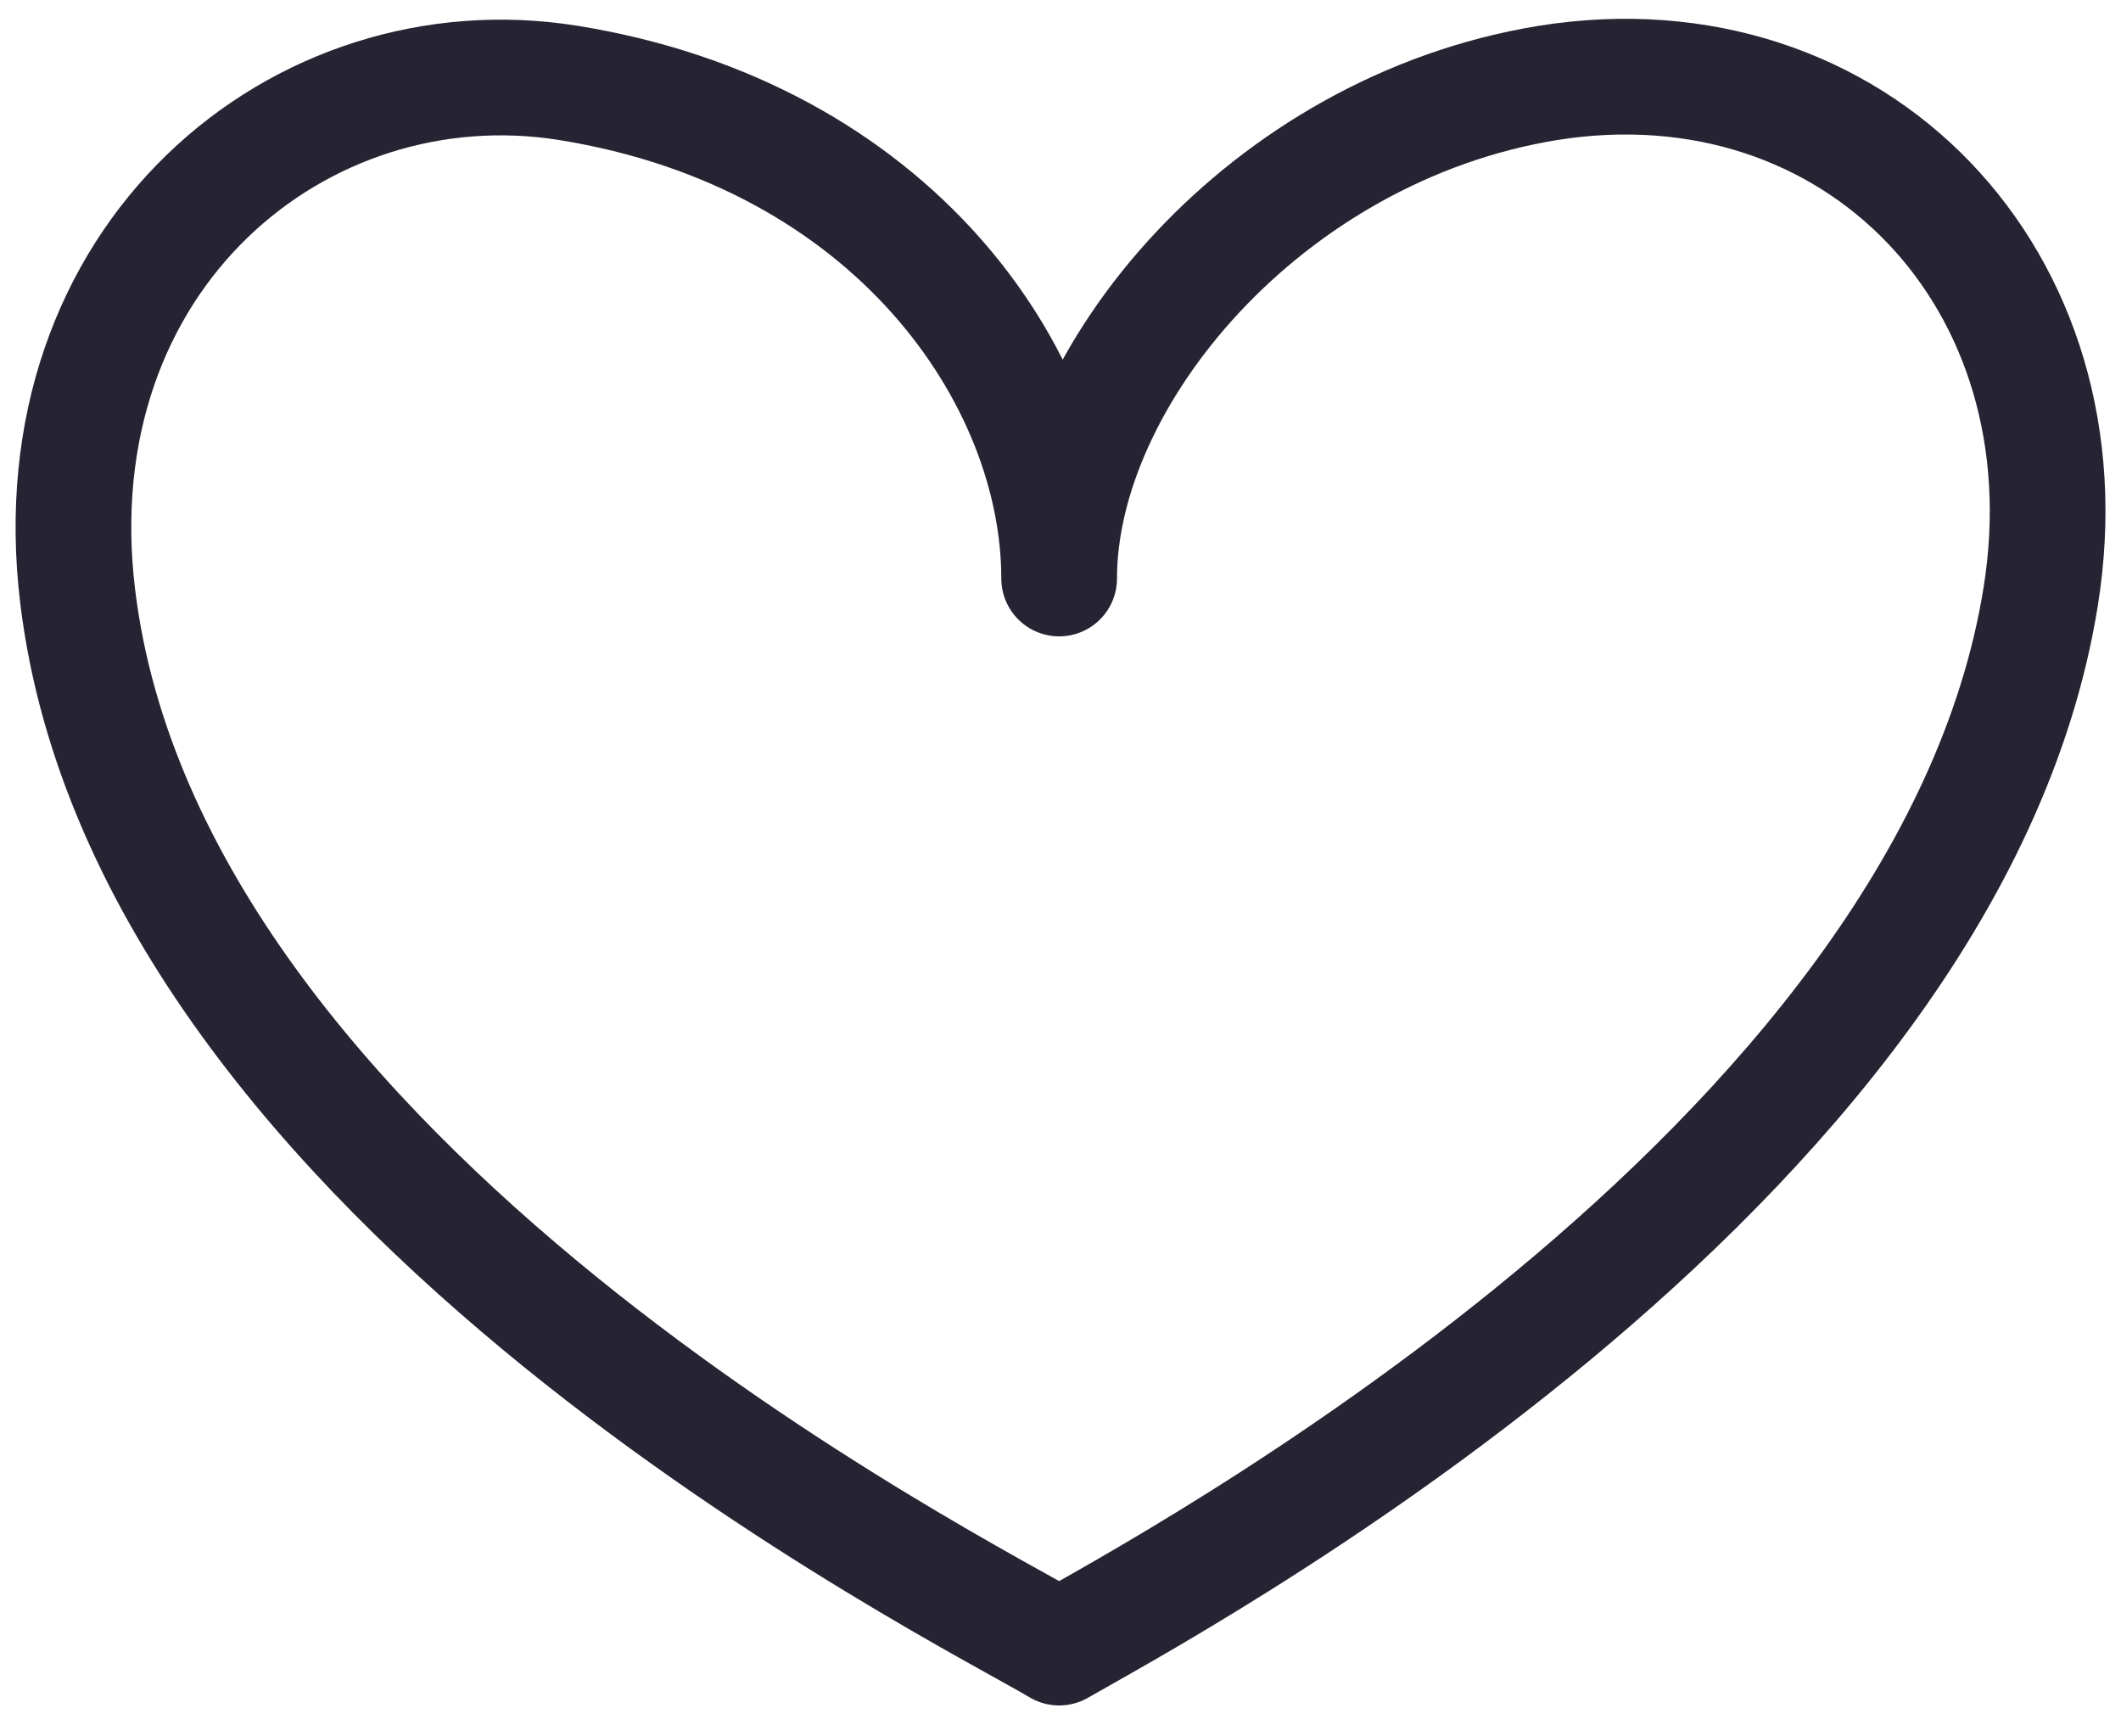
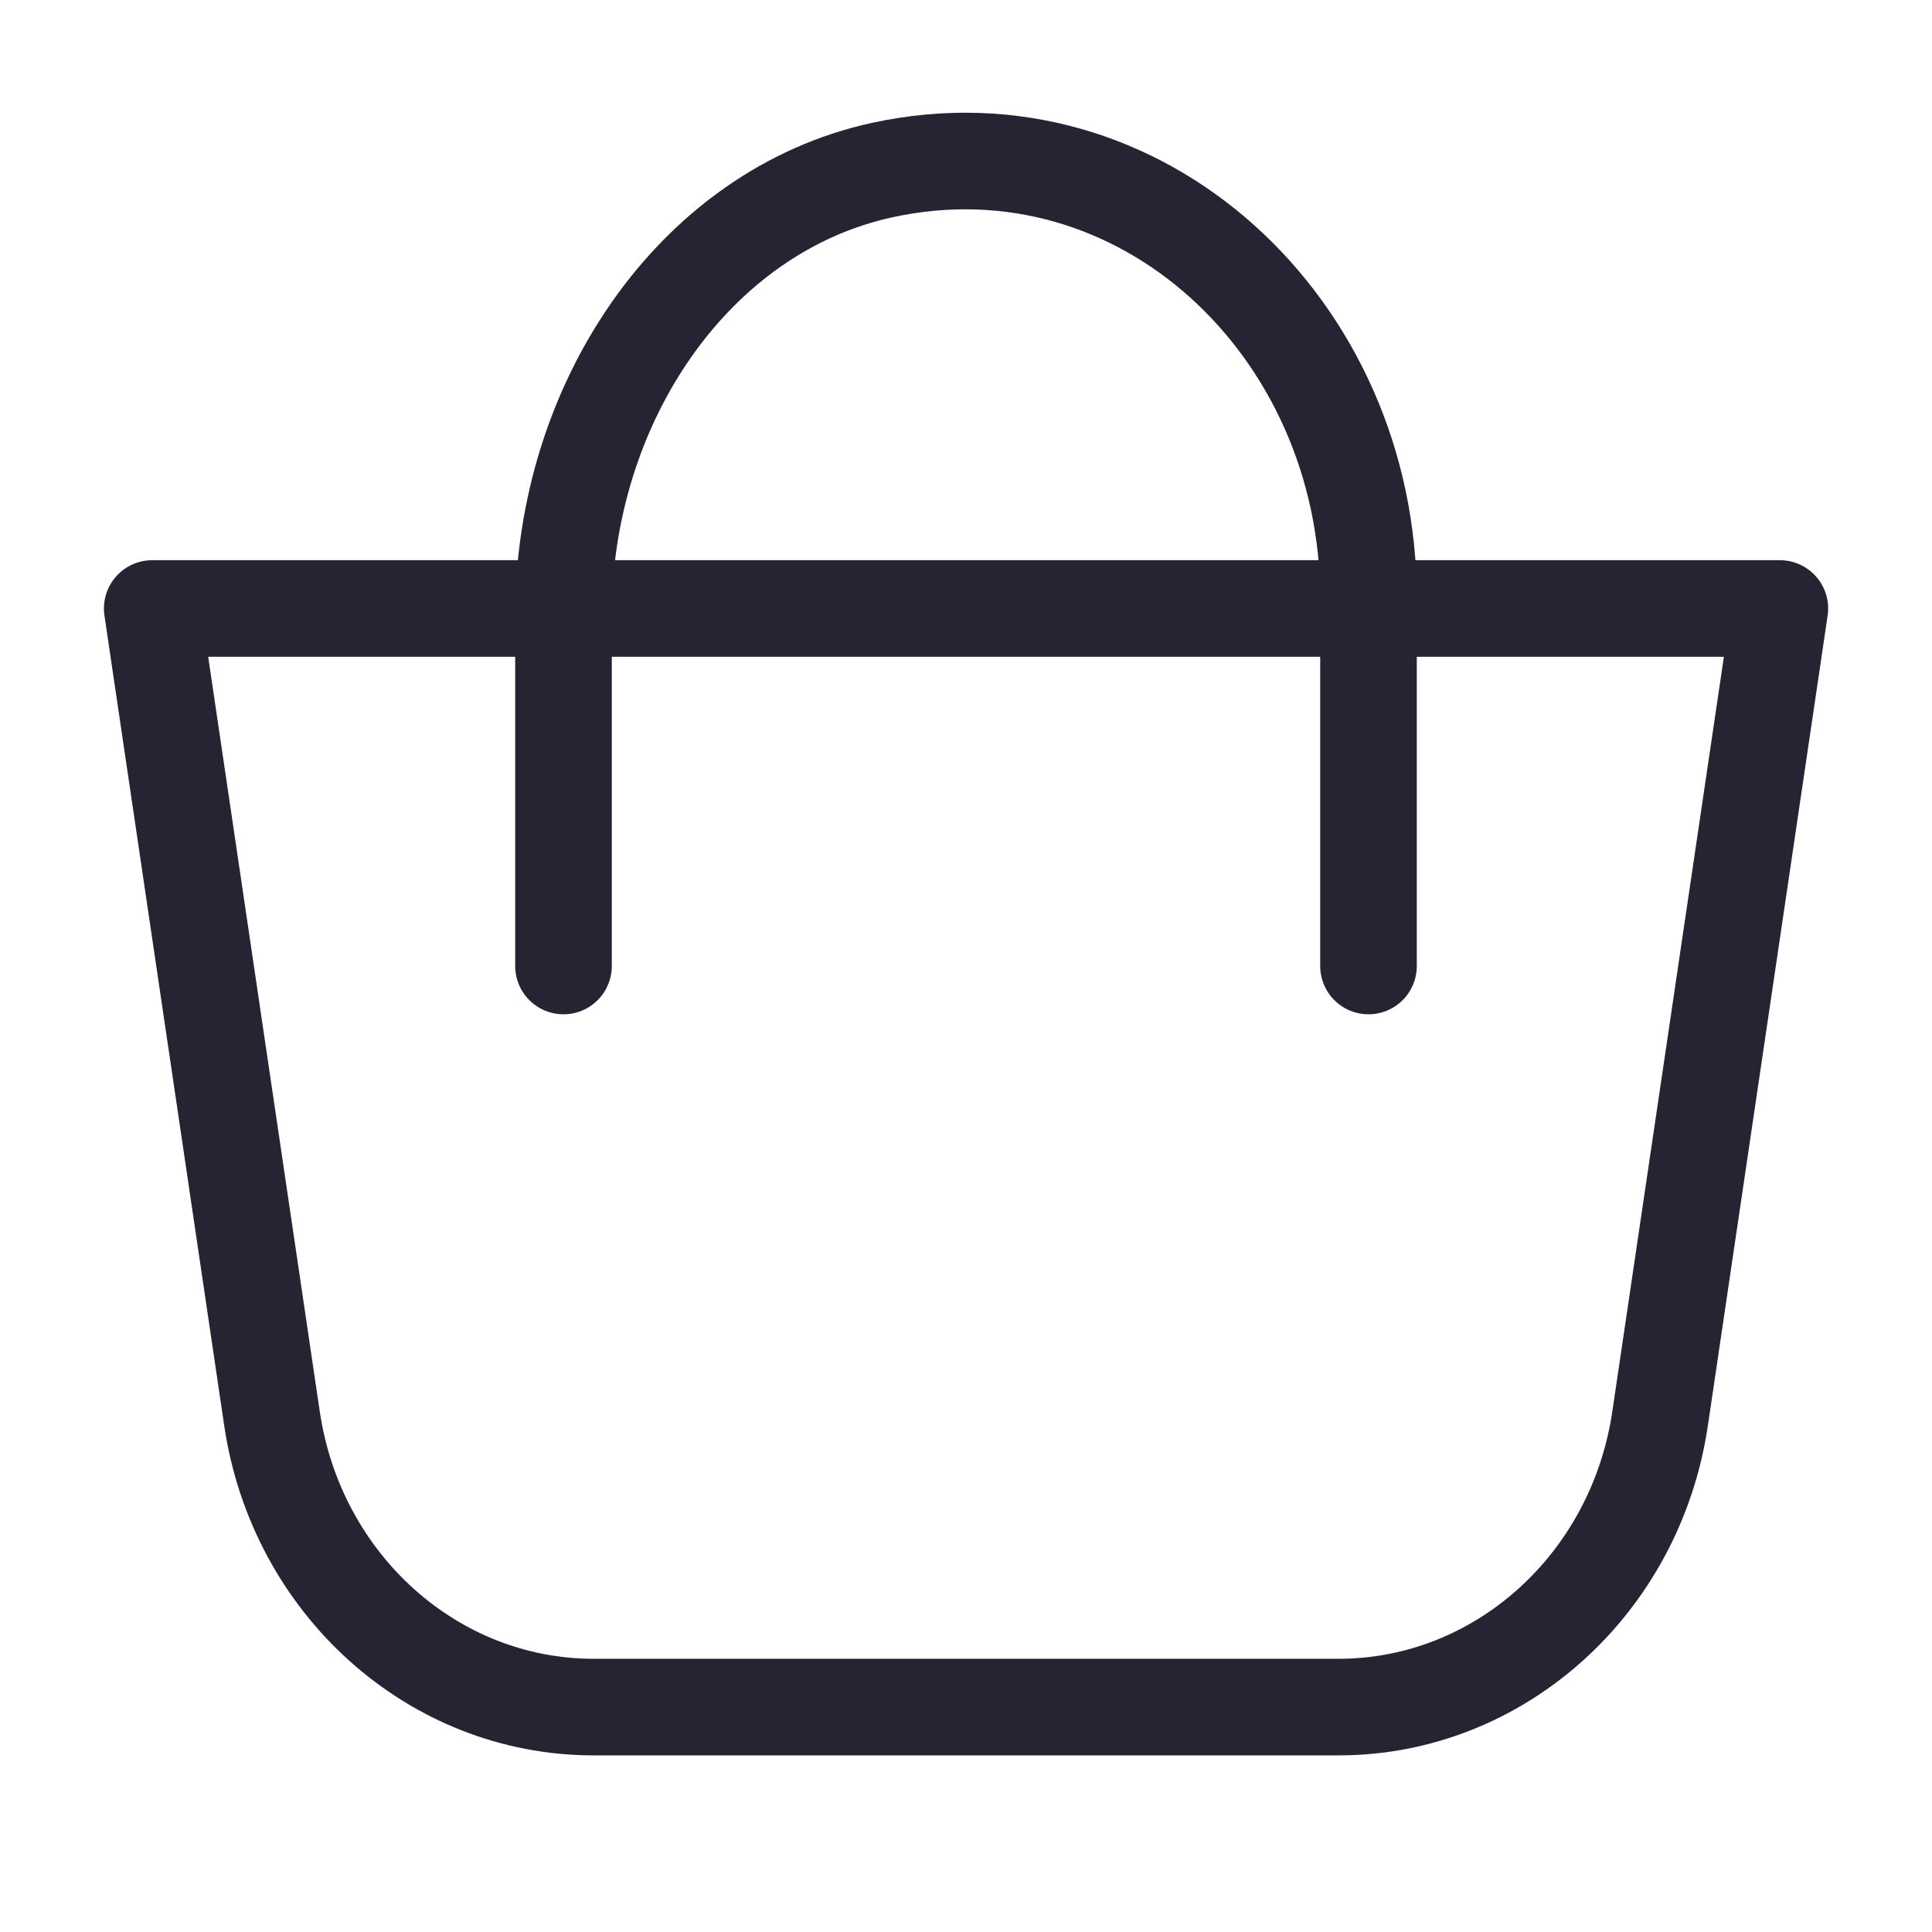
- <svg xmlns="http://www.w3.org/2000/svg" width="22" height="18" viewBox="0 0 22 18" fill="none">
-   <path d="M16.056 0.86C13.124 1.338 10.986 3.91 10.986 6C10.986 3.91 9.256 1.401 5.896 0.86C3.117 0.414 0.378 2.664 0.806 6.188C1.549 12.29 10.002 16.5 10.986 17.088C12.002 16.5 20.21 12.152 21.167 6.188C21.696 2.898 19.243 0.351 16.056 0.86Z" stroke="#262433" stroke-width="1.2" stroke-miterlimit="10" stroke-linecap="round" stroke-linejoin="round" />
+ <svg xmlns="http://www.w3.org/2000/svg" width="24" height="24" viewBox="0 0 24 24" fill="none">
+   <path d="M20.355 7.559H1.891L3.378 17.617C3.681 19.681 5.38 21.206 7.373 21.206H16.628C18.621 21.206 20.32 19.681 20.623 17.617L22.11 7.559H20.355Z" stroke="#262433" stroke-width="1.2" stroke-miterlimit="10" stroke-linecap="round" stroke-linejoin="round" />
+   <path d="M7 12V7.642C7 5.029 8.605 2.624 10.962 2.112C14.172 1.416 17 4.065 17 7.434V12" stroke="#262433" stroke-width="1.2" stroke-miterlimit="10" stroke-linecap="round" stroke-linejoin="round" />
</svg>
